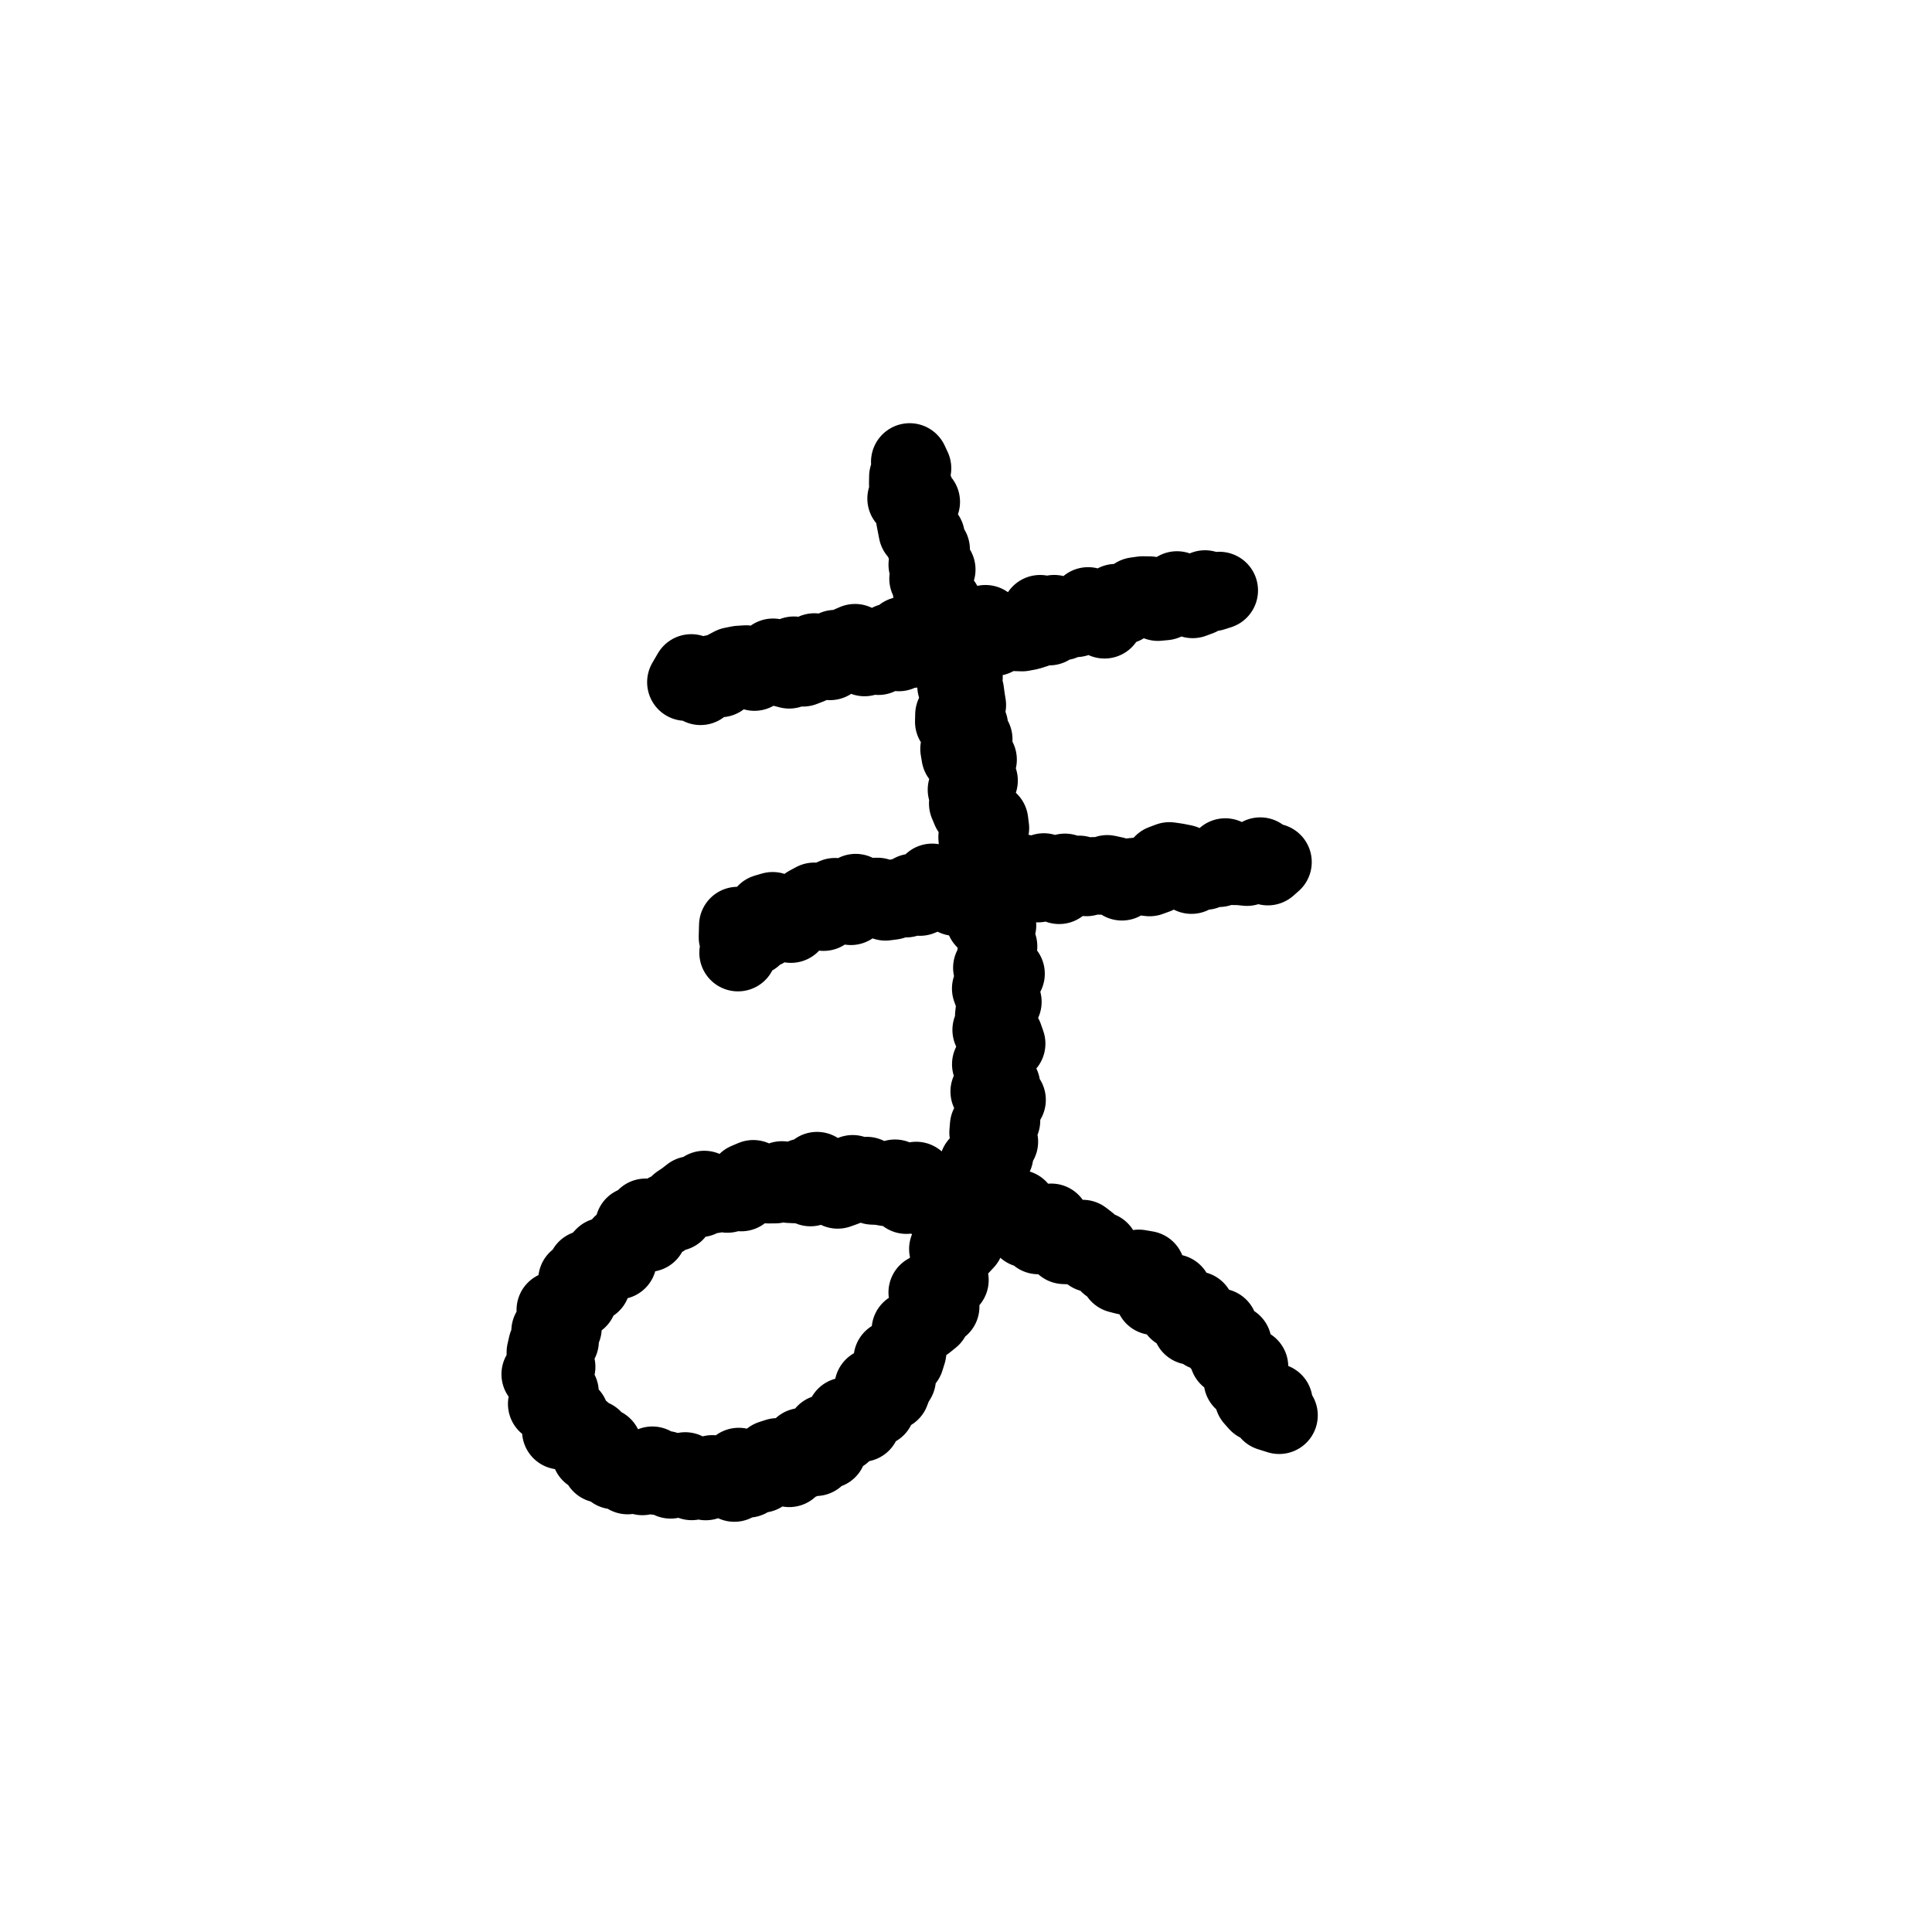
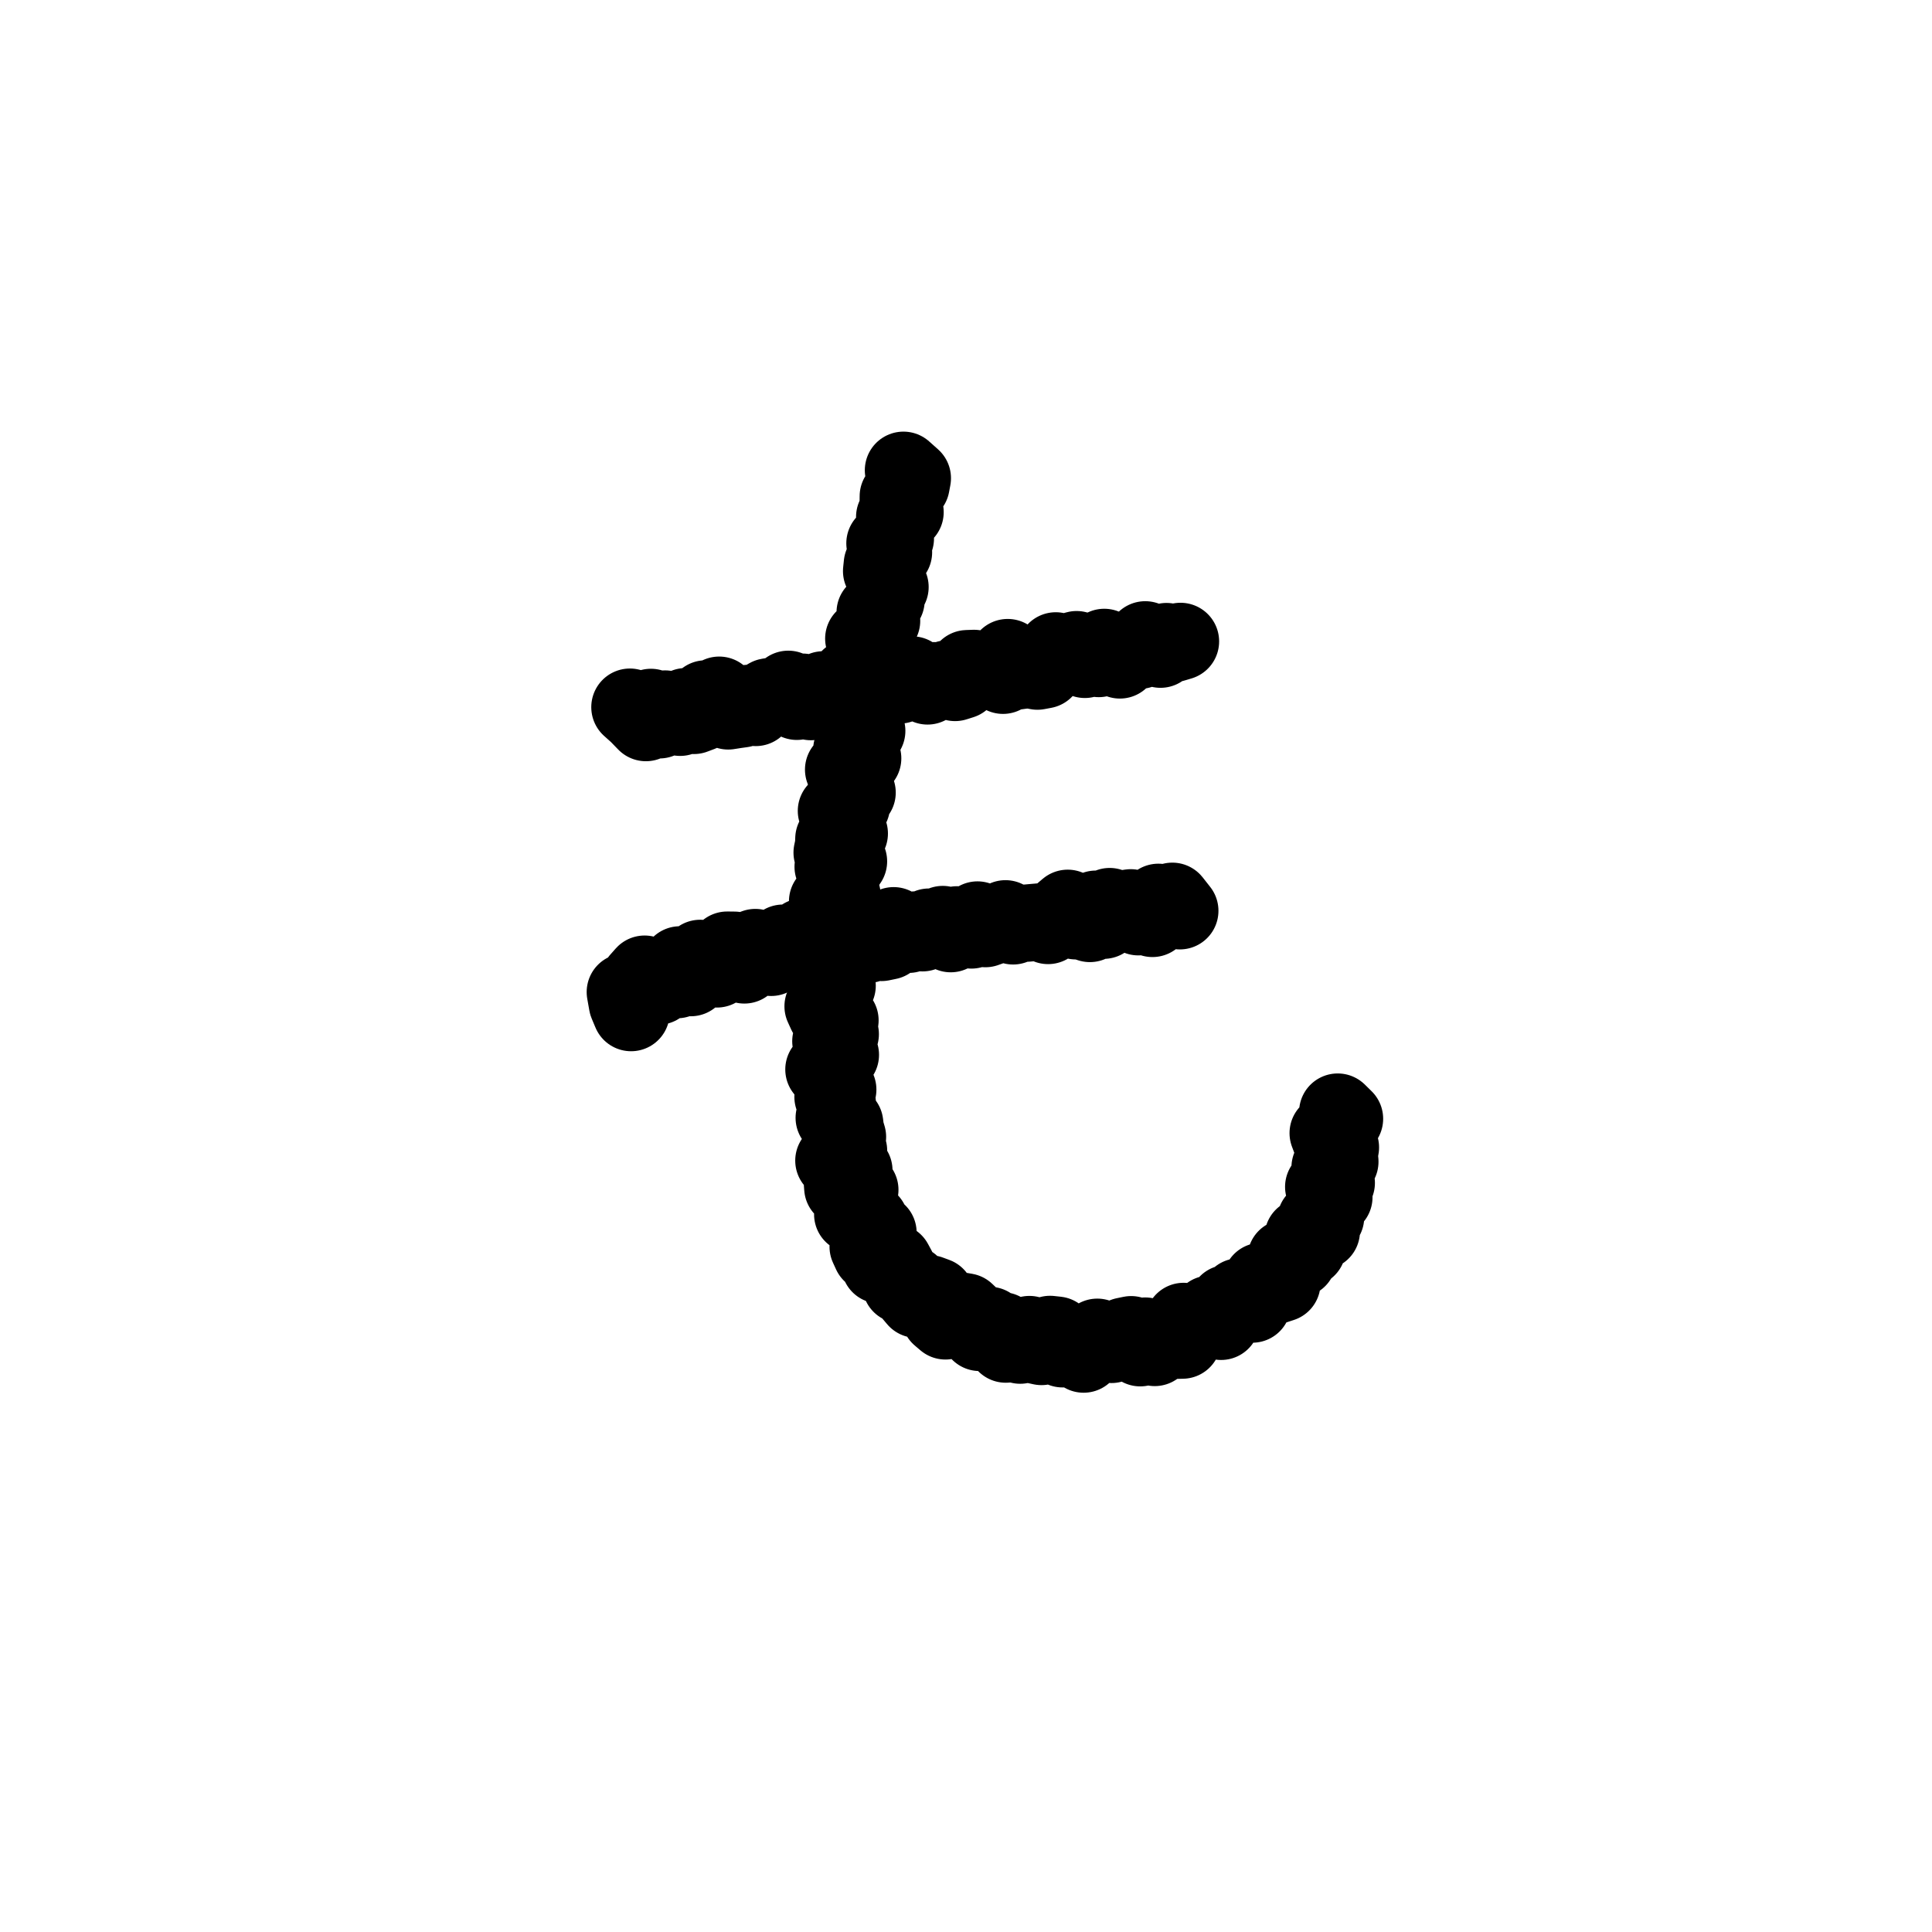
<svg xmlns="http://www.w3.org/2000/svg" id="Sticker" width="1000" height="1000" viewBox="0 0 1000 1000">
-   <polyline points="470.831 239.046 472.383 242.368 469.848 246.734 469.789 250.451 473.413 253.235 468.936 258.047 476.906 259.761 474.585 264.029 473.347 268.022 474.024 271.548 474.711 275.07 479.414 277.637 478.505 281.54 482.029 284.4 481.024 288.32 479.883 292.266 484.927 294.791 480.295 299.525 483.639 302.446 482.159 306.452 484.969 309.501 488.105 312.486 489.096 315.946 492.379 318.912 489.251 323.261 493.222 326.088 492.199 329.979 495.054 333.052 494.362 336.867 494.644 340.477 495.653 343.938 495.398 347.655 499.017 350.596 494.789 355.098 499.69 357.798 500.17 361.369 500.743 364.922 493.702 369.915 493.61 373.576 501.796 375.703 497.76 380.097 504.066 382.603 496.339 387.637 496.933 391.168 506.32 393.171 502.528 397.469 501.395 401.297 506.826 404.023 500.18 408.757 503.308 411.876 500.837 415.898 502.258 419.297 508.936 421.892 512.236 425.031 512.696 428.607 505.685 433.269 505.971 436.849 507.526 440.25 510.689 443.44 507.363 447.51 510.425 450.726 511.148 454.255 515.951 457.284 507.66 461.91 513.564 464.827 512.397 468.578 512.443 472.186 509.528 476.1 516.359 479.009 514.767 482.782 515.429 486.331 516.916 489.811 515.459 493.545 517.177 497.015 513.321 500.906 520.789 503.986 517.113 507.839 512.73 511.688 514.024 515.194 519.151 518.542 514.694 522.321 514.3 525.911 514.673 529.474 512.968 533.077 519.835 536.567 521.106 540.176 516.969 543.771 514.334 547.317 512.762 550.841 515.085 554.469 516.201 558.091 518.434 561.803 511.948 564.969 521.32 569.286 516.662 572.512 515.952 576.055 518.433 579.998 511.66 582.685 511.371 586.21 517.334 590.922 515.377 594.265 514.894 597.901 508.604 599.998 506.169 602.909 507.73 607.07 504.656 609.799 503.788 613.287 501.363 616.224 503.016 620.617 505.518 625.343 499.802 627.076 498.847 630.541 498.166 634.112 501.256 639.138 499.733 642.415 497.088 645.244 490.548 646.486 491.824 650.862 491.615 654.657 490.868 658.242 491.749 662.547 486.079 663.984 485.224 667.527 479.866 668.989 486.956 676.294 481.987 677.913 482.137 682.015 479.055 684.501 475.352 686.617 471.146 688.393 471.69 692.76 470.39 696.134 469.805 699.956 468.694 703.503 461.793 703.341 463.583 708.772 464.435 713.748 462.54 716.893 461.199 720.482 451.898 717.798 451.052 721.646 453.69 728.659 449.651 729.963 444.875 730.402 446.001 736.667 437.551 732.942 435.782 736.184 435.967 741.956 431.975 742.706 426.961 741.815 428.542 750.467 424.946 751.717 422.193 754.34 415.07 748.754 414.802 756.125 409.333 752.775 408.511 760.068 402.384 754.01 399.117 755.068 397.277 761.006 394.075 762.986 390.339 762.919 387.186 765.515 382.36 759.017 380.099 767.675 375.903 763.61 372.405 764.612 368.701 762.817 365.293 766.886 361.644 763.899 358.004 766.842 354.679 761.309 350.935 764.12 347.103 766.026 344.256 760.616 340.044 764.129 337.647 758.345 332.52 764.264 329.173 762.597 324.866 763.804 322.818 758.749 317.767 761.2 315.741 756.785 310.924 757.867 312.285 748.594 305.528 752.263 306.959 744.491 303.419 743.44 301.306 740.737 296.437 740.469 290.206 740.626 295.199 732.759 290.878 731.313 286.287 729.486 282.911 726.674 289.933 720.626 287.853 717.664 284.029 714.705 279.551 711.303 288.183 707.459 282.207 703.659 282.224 699.894 283.051 696.236 289.984 694.079 284.659 688.956 291.451 687.353 291.269 683.566 287.361 678.013 294.381 677.543 294.992 673.731 299.355 672.626 299.754 668.23 298.579 662.414 306.366 664.37 303.383 656.814 307.824 655.897 309.957 652.871 312.49 650.214 319.906 652.562 320.918 648.465 321.72 643.996 324.637 641.805 326.676 638.552 328.024 634.286 335.557 638.336 334.167 630.008 339.474 631.404 343.197 630.612 345.392 627.156 349.655 627.57 351.453 622.916 354.561 620.815 357.617 618.437 362.207 620.366 364.545 615.633 369.158 618.35 372.607 617.226 376.507 618.066 379.883 616.641 383.669 617.323 386.39 611.572 389.894 610.077 393.877 612.176 397.666 613.25 401.309 613.214 404.727 610.676 408.571 613.014 412.223 613.184 415.612 609.252 419.478 614.728 422.893 605.863 426.588 609.084 430.204 610.386 433.584 615.955 437.208 614.659 441.334 607.493 444.663 611.46 448.624 608.414 451.67 613.879 455.282 614.026 458.832 614.664 463.233 609.797 466.207 614.258 469.103 618.661 474.2 610.966 476.953 615.924 479.728 620.337 484.007 617.601 487.843 617.097 490.316 622.33 495.021 618.378 496.956 625.321 500.675 625.292 504.77 624.018 508.336 624.699 511.212 627.656 516.196 623.833 518.447 628.675 523.185 625.937 527.192 625.535 528.919 631.543 531.081 636.092 534.602 636.909 537.411 639.547 544.105 632.604 545.596 638.501 547.912 642.233 550.758 644.649 554.617 644.806 560.386 641.011 563.339 643.29 564.634 648.83 569.51 647.229 571.465 651.293 573.845 654.447 577.638 655.021 579.117 659.633 582.712 660.555 589.452 656.446 593.369 657.119 594.052 662.79 596.88 665.079 597.155 670.999 603.425 668.383 607.385 669.157 609.154 672.863 609.383 678.408 613.688 678.791 619.092 678.01 616.573 686.411 621.359 686.417 623.506 689.369 630.984 686.88 631.409 691.647 632.114 695.992 638.22 695.339 635.704 702.408 639.851 703.604 641.777 706.692 646.807 707.407 643.016 714.692 648.293 715.332 648.519 719.495 648.655 723.596 651.032 726.265 659.448 725.62 657.112 731.026 662.08 732.589" style="fill: none; stroke: #000; stroke-linecap: round; stroke-linejoin: round; stroke-width: 40px;" />
-   <polyline points="381.967 493.132 383.777 488.391 381.652 485.078 381.817 479.002 389.912 484.883 390.686 478.562 395.551 481.103 396.326 472.402 399.923 471.357 405.392 477.172 409.386 478.375 412.258 475.166 415.295 472.339 418.117 468.271 421.47 466.463 426.314 472.183 428.731 465.559 432.165 464.078 436.204 466.024 440.41 469.157 442.893 461.959 446.991 464.576 450.573 464.024 454.226 463.953 458.303 466.853 461.882 466.39 465.254 464.425 469.005 465.207 472.209 461.87 476.178 464.372 479.64 462.953 482.509 456.647 486.845 462.325 490.178 459.72 494.362 464.406 497.219 457.55 501.136 460.062 504.159 454.455 508.337 459.448 511.874 458.513 514.953 453.121 518.963 456.715 523.033 461.042 525.85 452.756 529.409 451.874 533.523 456.813 537.217 457.423 540.286 451.285 544.254 454.867 548.198 458.285 551.229 451.47 555.088 453.979 558.599 452.519 562.38 454.22 565.935 453.266 569.583 453.441 573.115 452.231 576.809 453.039 580.707 456.465 584.137 453.969 587.735 453.601 591.376 453.816 595.032 454.256 598.56 452.971 601.744 446.865 605.28 445.544 608.948 446.075 612.634 446.815 616.69 453.021 620.115 450.035 623.801 450.929 627.256 448.36 630.948 449.467 634.197 443.54 638.13 448.436 641.752 448.502 645.396 448.897 648.848 446.068 652.295 443.067 656.228 448.62 658.962 446.21" style="fill: none; stroke: #000; stroke-linecap: round; stroke-linejoin: round; stroke-width: 40px;" />
-   <polyline points="354.95 353.11 357.789 348.247 362.588 355.288 365.279 349.533 368.772 348.647 372.839 351.248 375.671 346.348 379.021 344.586 382.547 343.885 386.149 343.655 390.491 347.918 393.477 343.951 396.976 343.098 400.128 340.142 404.695 345.765 408.499 346.755 410.877 339.084 415.61 345.719 419.032 344.397 421.522 337.42 425.821 341.42 429.623 342.394 432.159 335.686 436.266 338.522 439.17 334.076 442.563 332.603 447.479 340.382 450.884 338.985 454.64 339.712 457.793 336.774 460.693 332.286 465.241 337.783 467.407 328.834 472.234 336.047 475.433 333.385 479.161 333.938 481.948 328.778 486.412 333.785 489.731 331.826 492.301 325.319 497.127 332.515 500.277 329.552 504.114 330.753 506.747 324.643 510.084 322.788 514.89 329.853 518.21 327.907 521.692 326.949 525.401 327.359 529.065 327.482 532.597 326.815 536.056 325.713 538.362 317.6 543.125 324.395 545.645 317.584 549.974 321.754 553.352 320.136 556.991 320.116 560.329 318.263 563.198 313.561 567.398 316.935 571.687 320.857 574.554 316.135 577.492 311.874 581.393 313.435 584.644 311.074 587.852 308.426 591.41 307.918 595.065 307.978 599.327 311.728 602.915 311.386 605.875 307.214 609.208 305.313 613.475 309.102 617.321 310.312 620.758 309.039 623.71 304.811 627.675 306.701 631.146 305.595" style="fill: none; stroke: #000; stroke-linecap: round; stroke-linejoin: round; stroke-width: 40px;" />
+   <polyline points="326.651 524.119 324.735 519.539 323.658 513.483 329.628 512.256 330.839 507.395 333.649 504.22 340.641 510.423 342.524 505.749 345.951 504.637 350.496 507.054 351.927 499.421 357.538 506.021 359.264 498.56 362.395 496.057 366.409 497.198 371.08 501.509 373.198 494.267 376.4 491.785 380.124 491.83 385.27 499.444 387.499 491.73 390.952 490.44 395.252 494.02 399.16 495.524 402.309 492.471 405.281 488.179 409.81 493.758 412.814 489.536 415.786 484.915 419.796 487.314 423.277 486.081 426.546 483.286 430.744 487.283 434.044 484.667 437.962 486.737 441.97 489.623 445.136 485.868 449.13 488.806 451.829 481.08 456.267 487.807 459.811 487.077 462.538 479.156 466.622 483.07 470.316 483.586 473.71 481.362 477.503 482.8 480.83 479.872 484.526 480.41 487.972 478.53 492.088 483.263 495.269 478.701 499.063 480.296 502.799 481.35 505.942 476.187 509.998 480.652 513.515 479.411 517 477.785 520.43 475.569 524.385 479.229 527.897 477.932 531.512 477.799 535.11 477.474 538.708 477.16 542.486 479.03 545.876 476.188 549.244 473.011 552.642 470.132 556.777 476.6 560.411 476.758 564.13 477.99 567.2 470.592 571.252 476.306 574.361 469.242 578.168 471.767 581.692 470.407 585.279 469.878 589.219 474.515 592.646 471.737 596.504 475.37 599.58 467.037 603.358 469.558 606.79 466.496 610.669 471.423" style="fill: none; stroke: #000; stroke-linecap: round; stroke-linejoin: round; stroke-width: 40px;" />
+   <polyline points="326.039 366.02 330.139 369.695 334.324 374.012 336.908 366.149 341.368 372.57 344.249 366.983 348.043 368.337 352.043 371.268 354.937 365.77 359.149 370.3 362.596 368.999 365.262 361.754 369.392 365.664 372.242 359.83 376.927 367.968 380.469 367.403 384.022 366.914 387.269 364.087 391.161 366.181 394.312 362.635 397.676 360.707 401.214 360.116 404.929 360.856 408.012 356.782 412.446 362.998 415.442 358.271 419.7 363.149 423.085 361.423 426.124 357.065 429.818 357.689 433.942 361.581 436.649 354.675 439.76 350.833 444.49 359.29 446.869 349.865 451.473 357.396 455.142 357.811 457.795 350.5 461.928 354.448 465.556 354.538 469.022 353.375 472.113 349.358 476.116 352.301 480.091 355.037 483.351 352.333 487.027 352.783 490.464 351.398 494.326 353.247 497.799 352.151 500.62 346.093 504.221 345.968 507.913 346.504 511.633 347.281 515.273 347.449 519.163 349.519 521.581 340.36 526.114 347.325 529.67 346.845 533.266 346.653 536.979 347.369 540.512 346.704 543.43 341.363 546.463 336.89 550.582 340.684 553.747 337.212 557.238 336.257 561.52 341.29 564.564 336.937 568.699 340.851 571.561 335.088 575.416 336.859 579.656 341.579 582.572 336.208 586.325 337.196 589.866 336.564 592.781 331.175 596.695 333.395 600.662 336.015 603.769 332.076 607.524 333.034 611.017 331.988" style="fill: none; stroke: #000; stroke-linecap: round; stroke-linejoin: round; stroke-width: 40px;" />
+   <polyline points="467.624 243.407 472.231 247.515 471.565 251.047 467.334 253.745 464.945 256.89 464.904 260.581 468.461 265.079 463.084 267.556 463.59 271.362 462.978 274.916 463.439 278.701 458.043 281.22 462.475 285.852 459.454 288.89 456.696 291.992 456.317 295.595 458.124 299.644 460.676 303.834 457.889 306.939 458.617 310.751 456.618 314.022 452.979 316.978 456.316 321.29 452.062 324.14 454.141 328.198 447.085 330.543 453.778 335.447 455.391 339.395 447.265 341.582 448.765 345.512 451.505 349.648 450.53 353.126 445.281 355.873 444.057 359.322 444.011 362.97 448.778 367.408 441.706 369.902 443.912 373.909 448.626 378.298 443.806 381.184 444.95 385.001 440.894 388.028 446.526 392.506 441.118 395.348 436.648 398.349 440.703 402.566 441.437 406.302 443.64 410.23 436.919 412.959 440.7 417.082 432.925 419.719 435.517 423.681 435.947 427.365 439.598 431.423 431.606 434.123 431.458 437.746 430.705 441.301 439.183 445.83 431.226 448.629 435.884 452.72 435.03 456.254 433.317 459.713 435.859 463.555 428.357 466.533 434.41 470.653 434.25 474.25 427.101 477.341 428.29 481.056 431.289 484.876 432.085 488.537 429.591 492.008 427.642 495.527 433.355 499.414 427.049 502.752 429.77 506.476 433.303 510.195 430.89 513.725 430.435 517.318 426.022 520.859 427.687 524.502 434.777 528.134 434.262 531.71 434.919 535.279 430.047 538.936 431.865 542.495 434.979 545.986 432.343 549.663 426.455 553.541 429.16 557.032 431.62 560.496 433.628 563.954 431.16 567.758 433.396 571.169 433.621 574.753 431.784 578.581 437.208 581.519 437.641 585.042 438.666 588.471 437.717 592.223 439.205 595.563 431.608 600.727 436.113 603.496 441.97 605.799 435.939 611.014 436.222 614.735 445.052 615.843 441.618 620.679 444.733 623.363 441.359 628.53 445.855 630.582 450.253 632.438 449.107 636.965 454.452 638.019 449.347 645.268 450.921 648.709 455.658 649.876 455.403 654.719 462.738 653.364 464.461 656.548 464.563 661.428 466.306 664.91 471.446 664.661 472.014 669.606 474.455 672.484 481.044 669.648 484.435 670.892 485.76 675.35 486.475 681.231 489.368 683.695 496.229 678.42 499.822 679.032 502.508 681.586 504.172 686.847 507.003 689.647 512.142 686.026 514.978 688.8 518.707 688.817 520.577 695.698 524.457 695.416 528.044 696.24 532.82 690.758 535.51 696.163 539.081 696.939 543.491 690.694 546.968 691.07 549.959 698.135 553.617 698.048 557.308 696.343 560.878 700.874 564.484 694.683 567.957 692.154 571.664 695.418 575.297 695.865 578.679 693.545 582.014 691.553 585.468 690.837 590.181 697.59 592.763 691.552 597.68 697.446 600.96 695.217 604.19 693.045 608.19 693.73 612.032 693.637 612.637 683.965 616.912 685.427 619.97 683.472 623.752 683.287 626.267 680.196 632.047 683.919 633.329 678.456 635.294 674.677 640.393 676.349 641.415 671.256 648.227 674.985 648.383 668.917 652.288 668.13 652.9 663.218 659.606 665.477 663.505 664.199 663.155 658.582 665.012 655.373 665.648 651.196 671.77 651.577 673.753 648.459 676.663 645.995 674.488 640.242 680.426 639.603 683.926 637.267 681.033 631.674 686.125 629.991 684.791 625.453 686.23 622.122 690.421 619.632 685.142 614.311 691.66 612.247 688.458 607.824 688.448 604.204 693.513 601.284 693.164 597.533 693.805 593.896 688.791 590.039 687.455 586.506 693.363 582.877 695.922 579.077 692.398 575.612" style="fill: none; stroke: #000; stroke-linecap: round; stroke-linejoin: round; stroke-width: 40px;" />
</svg>
